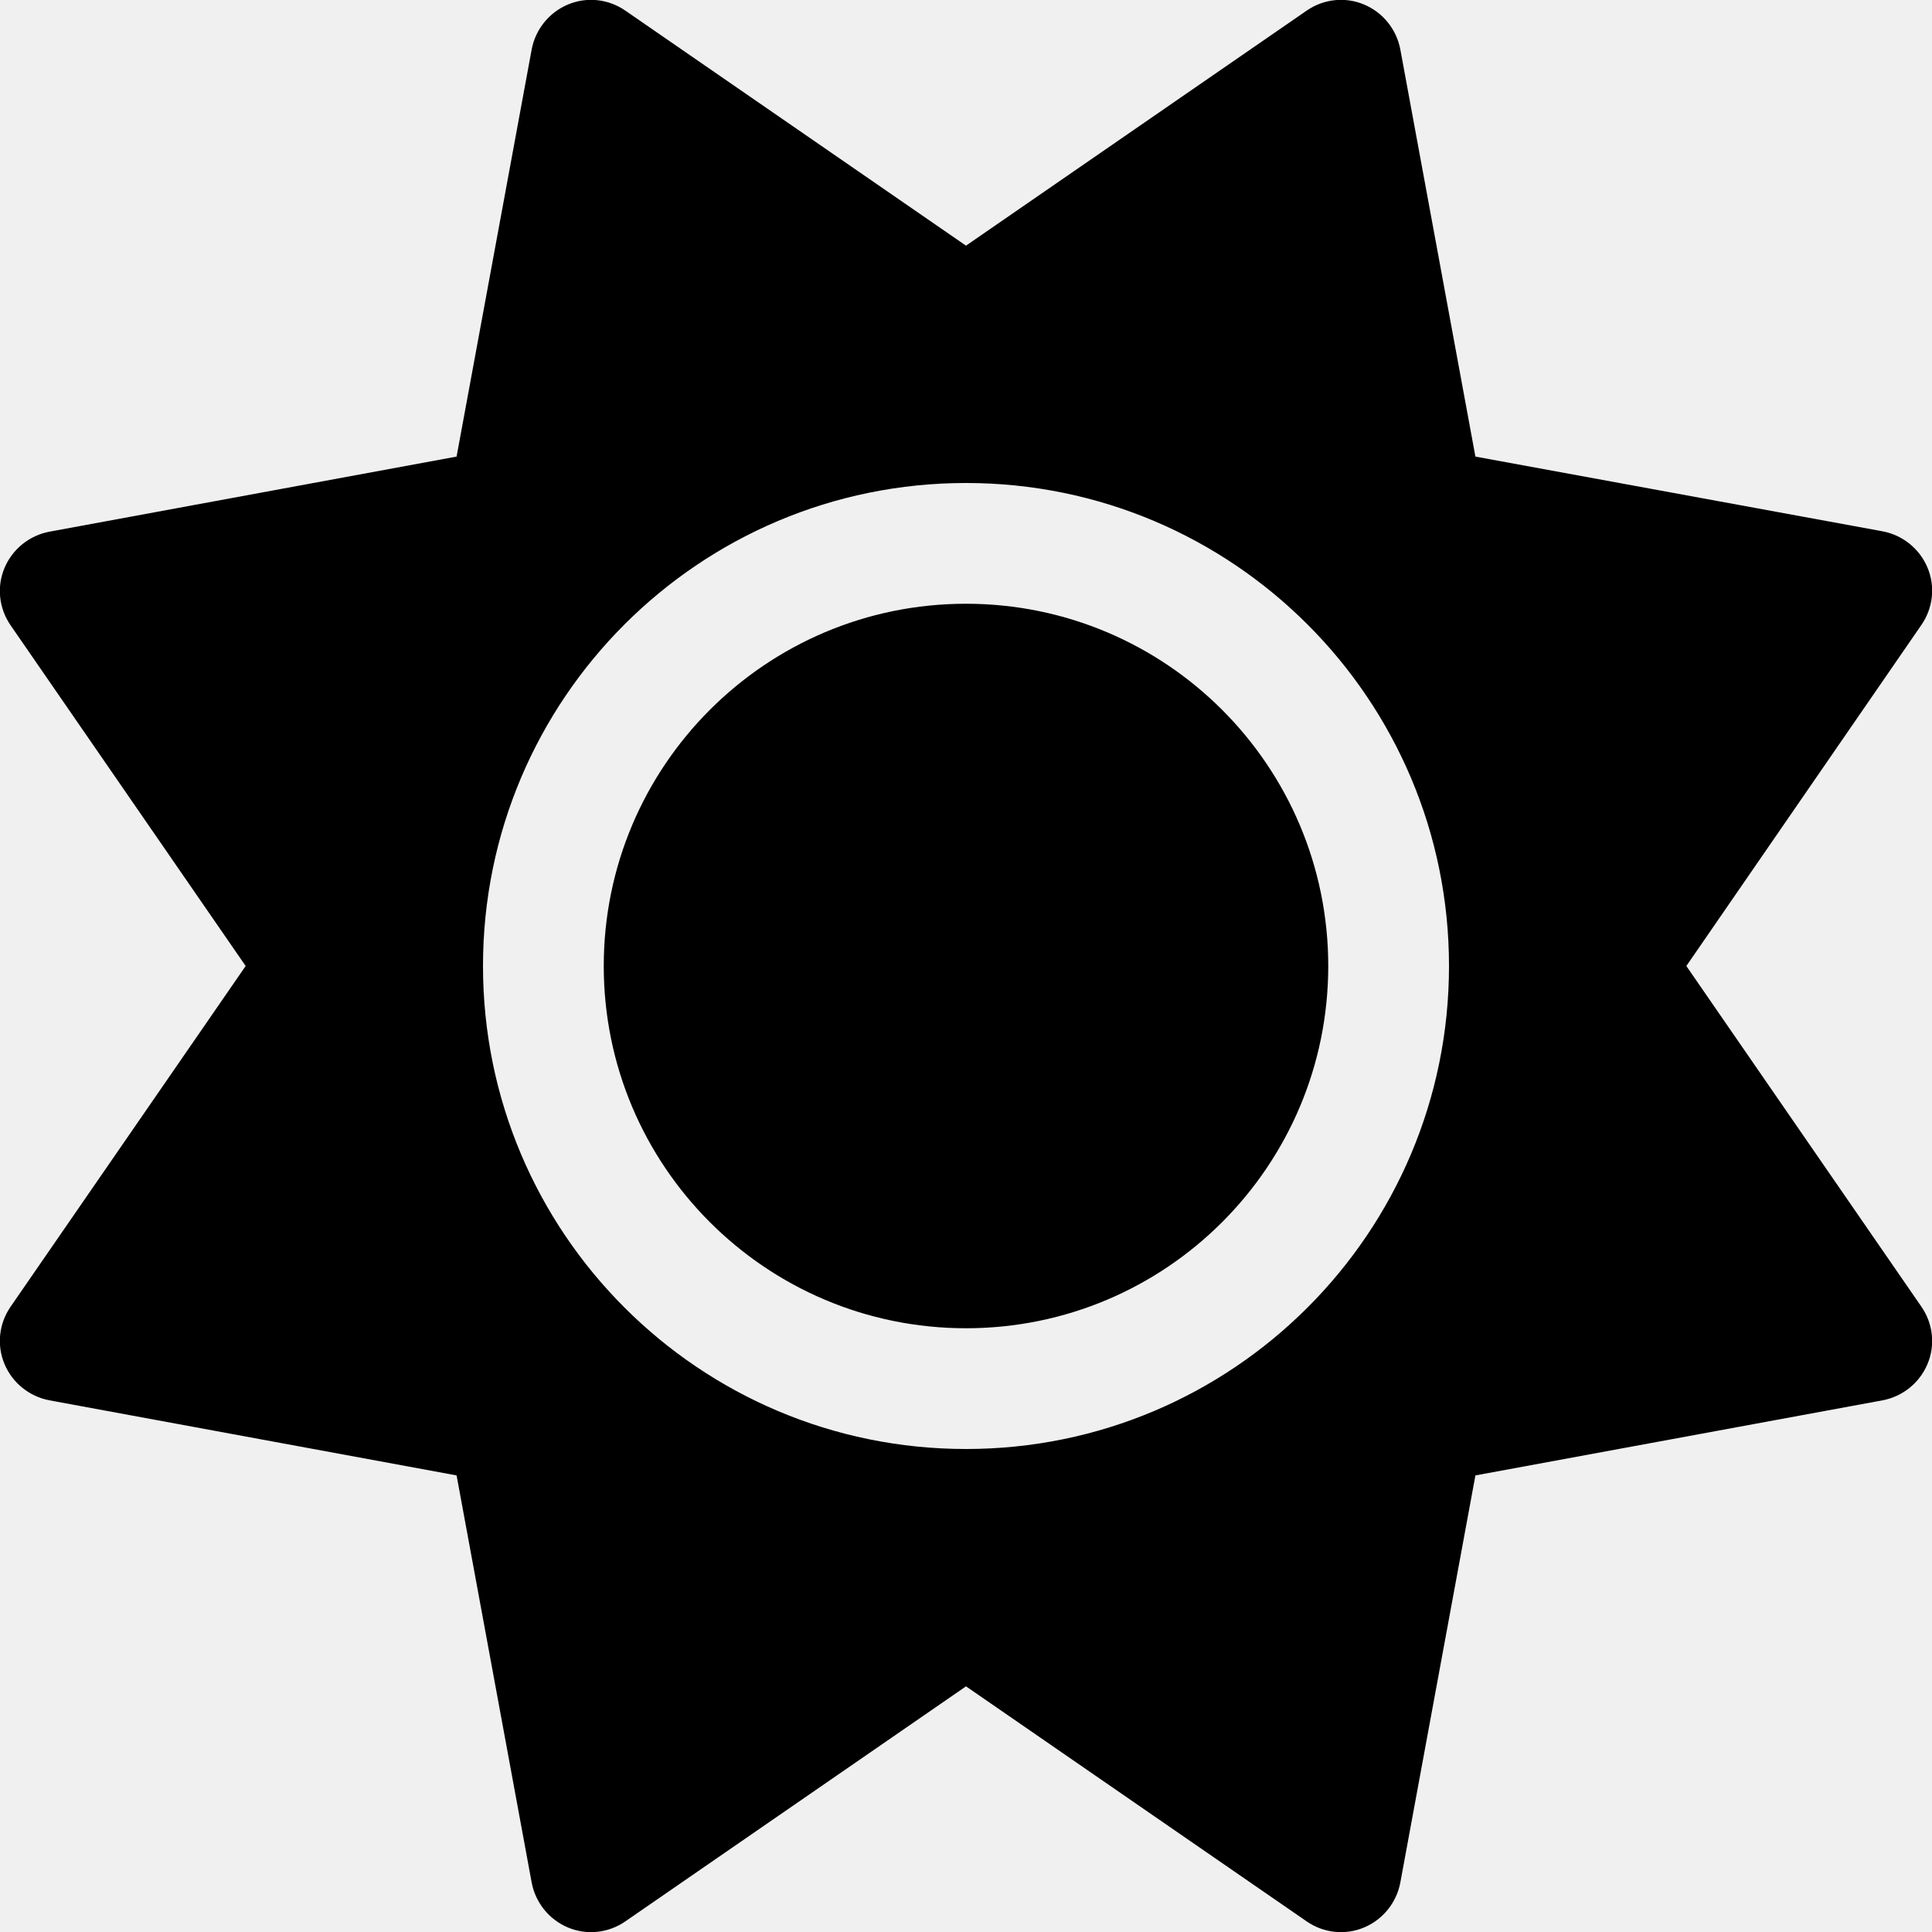
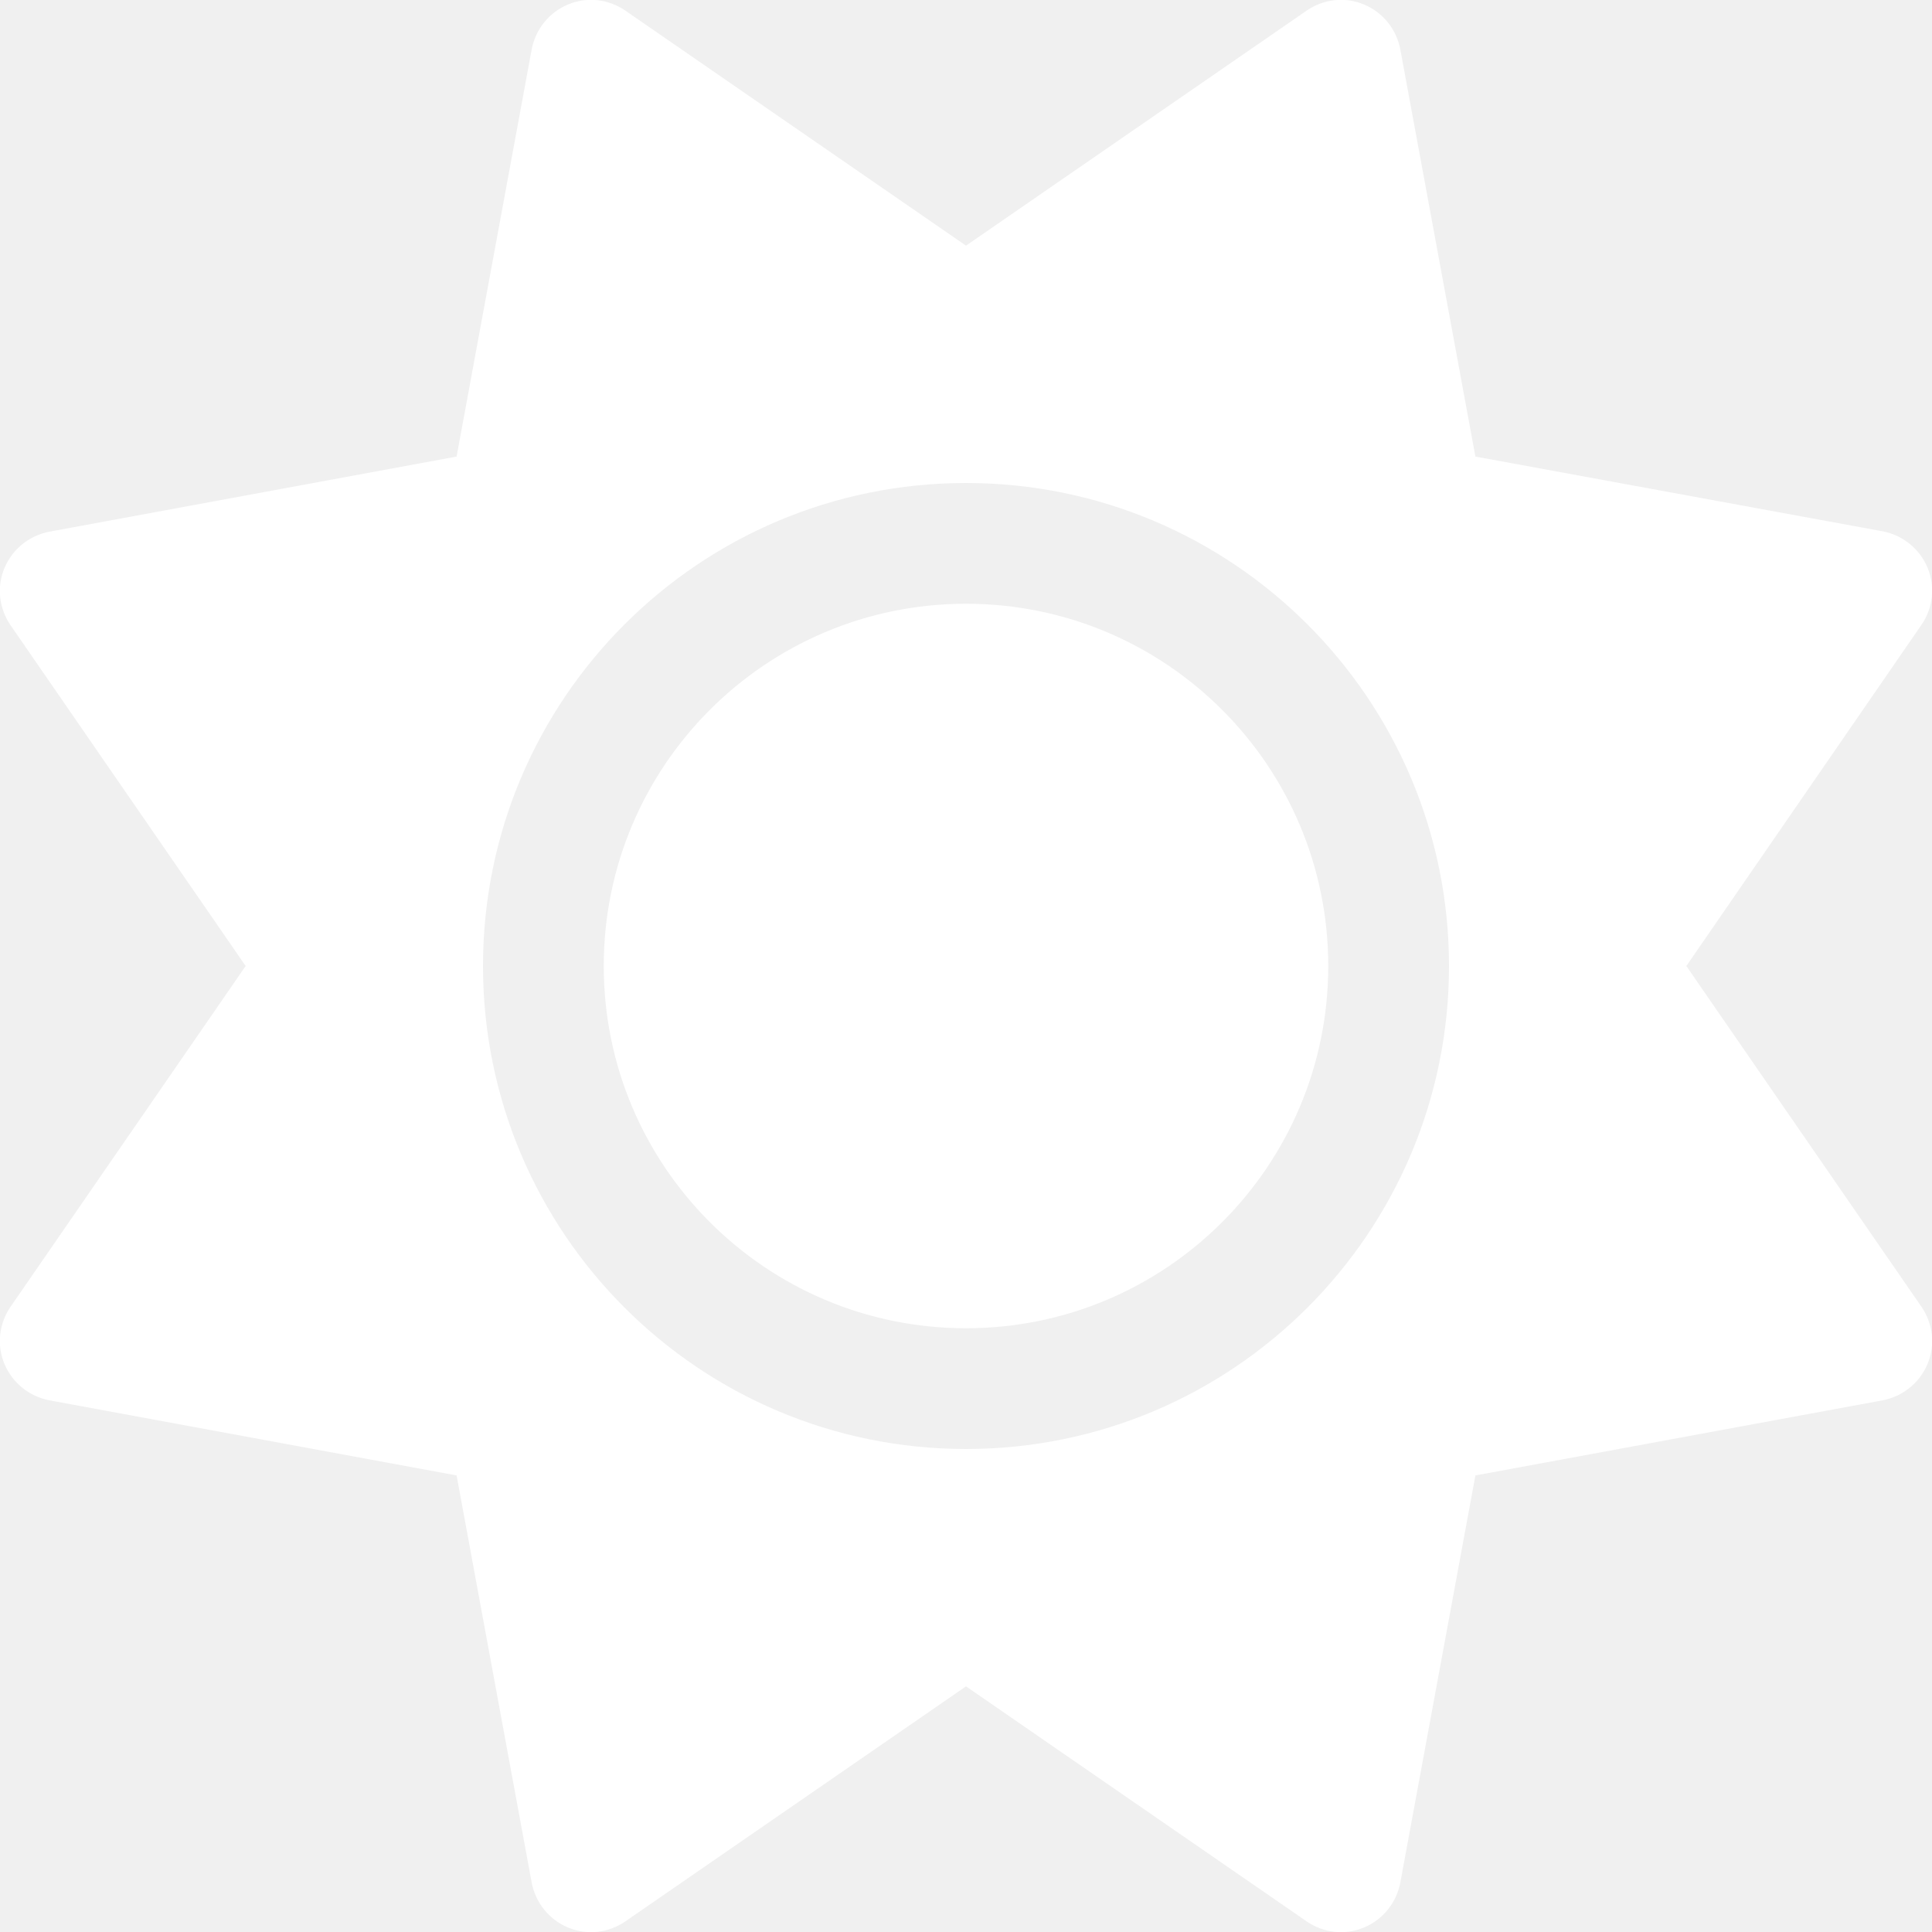
<svg xmlns="http://www.w3.org/2000/svg" viewBox="0 0 512 512">
-   <path d="M361.5 1.2c5 2.1 8.6 6.6 9.6 11.9L391 121l107.9 19.8c5.3 1 9.8 4.6 11.9 9.6s1.5 10.7-1.6 15.2L446.9 256l62.3 90.3c3.1 4.5 3.7 10.2 1.6 15.2s-6.6 8.6-11.9 9.6L391 391 371.1 498.9c-1 5.3-4.6 9.8-9.6 11.9s-10.7 1.5-15.2-1.6L256 446.9l-90.3 62.3c-4.5 3.1-10.2 3.7-15.2 1.6s-8.6-6.6-9.6-11.9L121 391 13.1 371.1c-5.3-1-9.8-4.6-11.9-9.6s-1.5-10.7 1.6-15.2L65.1 256 2.8 165.7c-3.1-4.5-3.7-10.2-1.6-15.2s6.6-8.6 11.9-9.6L121 121 140.9 13.1c1-5.3 4.6-9.8 9.6-11.9s10.7-1.5 15.2 1.6L256 65.1 346.3 2.8c4.5-3.1 10.2-3.7 15.2-1.6zM160 256a96 96 0 1 1 192 0 96 96 0 1 1 -192 0zm224 0a128 128 0 1 0 -256 0 128 128 0 1 0 256 0z" />
+   <path d="M361.5 1.2c5 2.1 8.6 6.6 9.6 11.9L391 121l107.9 19.8c5.3 1 9.8 4.6 11.9 9.6s1.5 10.7-1.6 15.2L446.9 256l62.3 90.3c3.1 4.5 3.7 10.2 1.6 15.2s-6.6 8.6-11.9 9.6L391 391 371.1 498.9c-1 5.3-4.6 9.8-9.6 11.9s-10.7 1.5-15.2-1.6L256 446.9l-90.3 62.3c-4.5 3.1-10.2 3.7-15.2 1.6s-8.6-6.6-9.6-11.9L121 391 13.1 371.1c-5.3-1-9.8-4.6-11.9-9.6s-1.5-10.7 1.6-15.2L65.1 256 2.8 165.7c-3.1-4.5-3.7-10.2-1.6-15.2s6.6-8.6 11.9-9.6L121 121 140.9 13.1c1-5.3 4.6-9.8 9.6-11.9s10.7-1.5 15.2 1.6L256 65.1 346.3 2.8c4.5-3.1 10.2-3.7 15.2-1.6zM160 256a96 96 0 1 1 192 0 96 96 0 1 1 -192 0zm224 0a128 128 0 1 0 -256 0 128 128 0 1 0 256 0z" fill="white" />
</svg>
